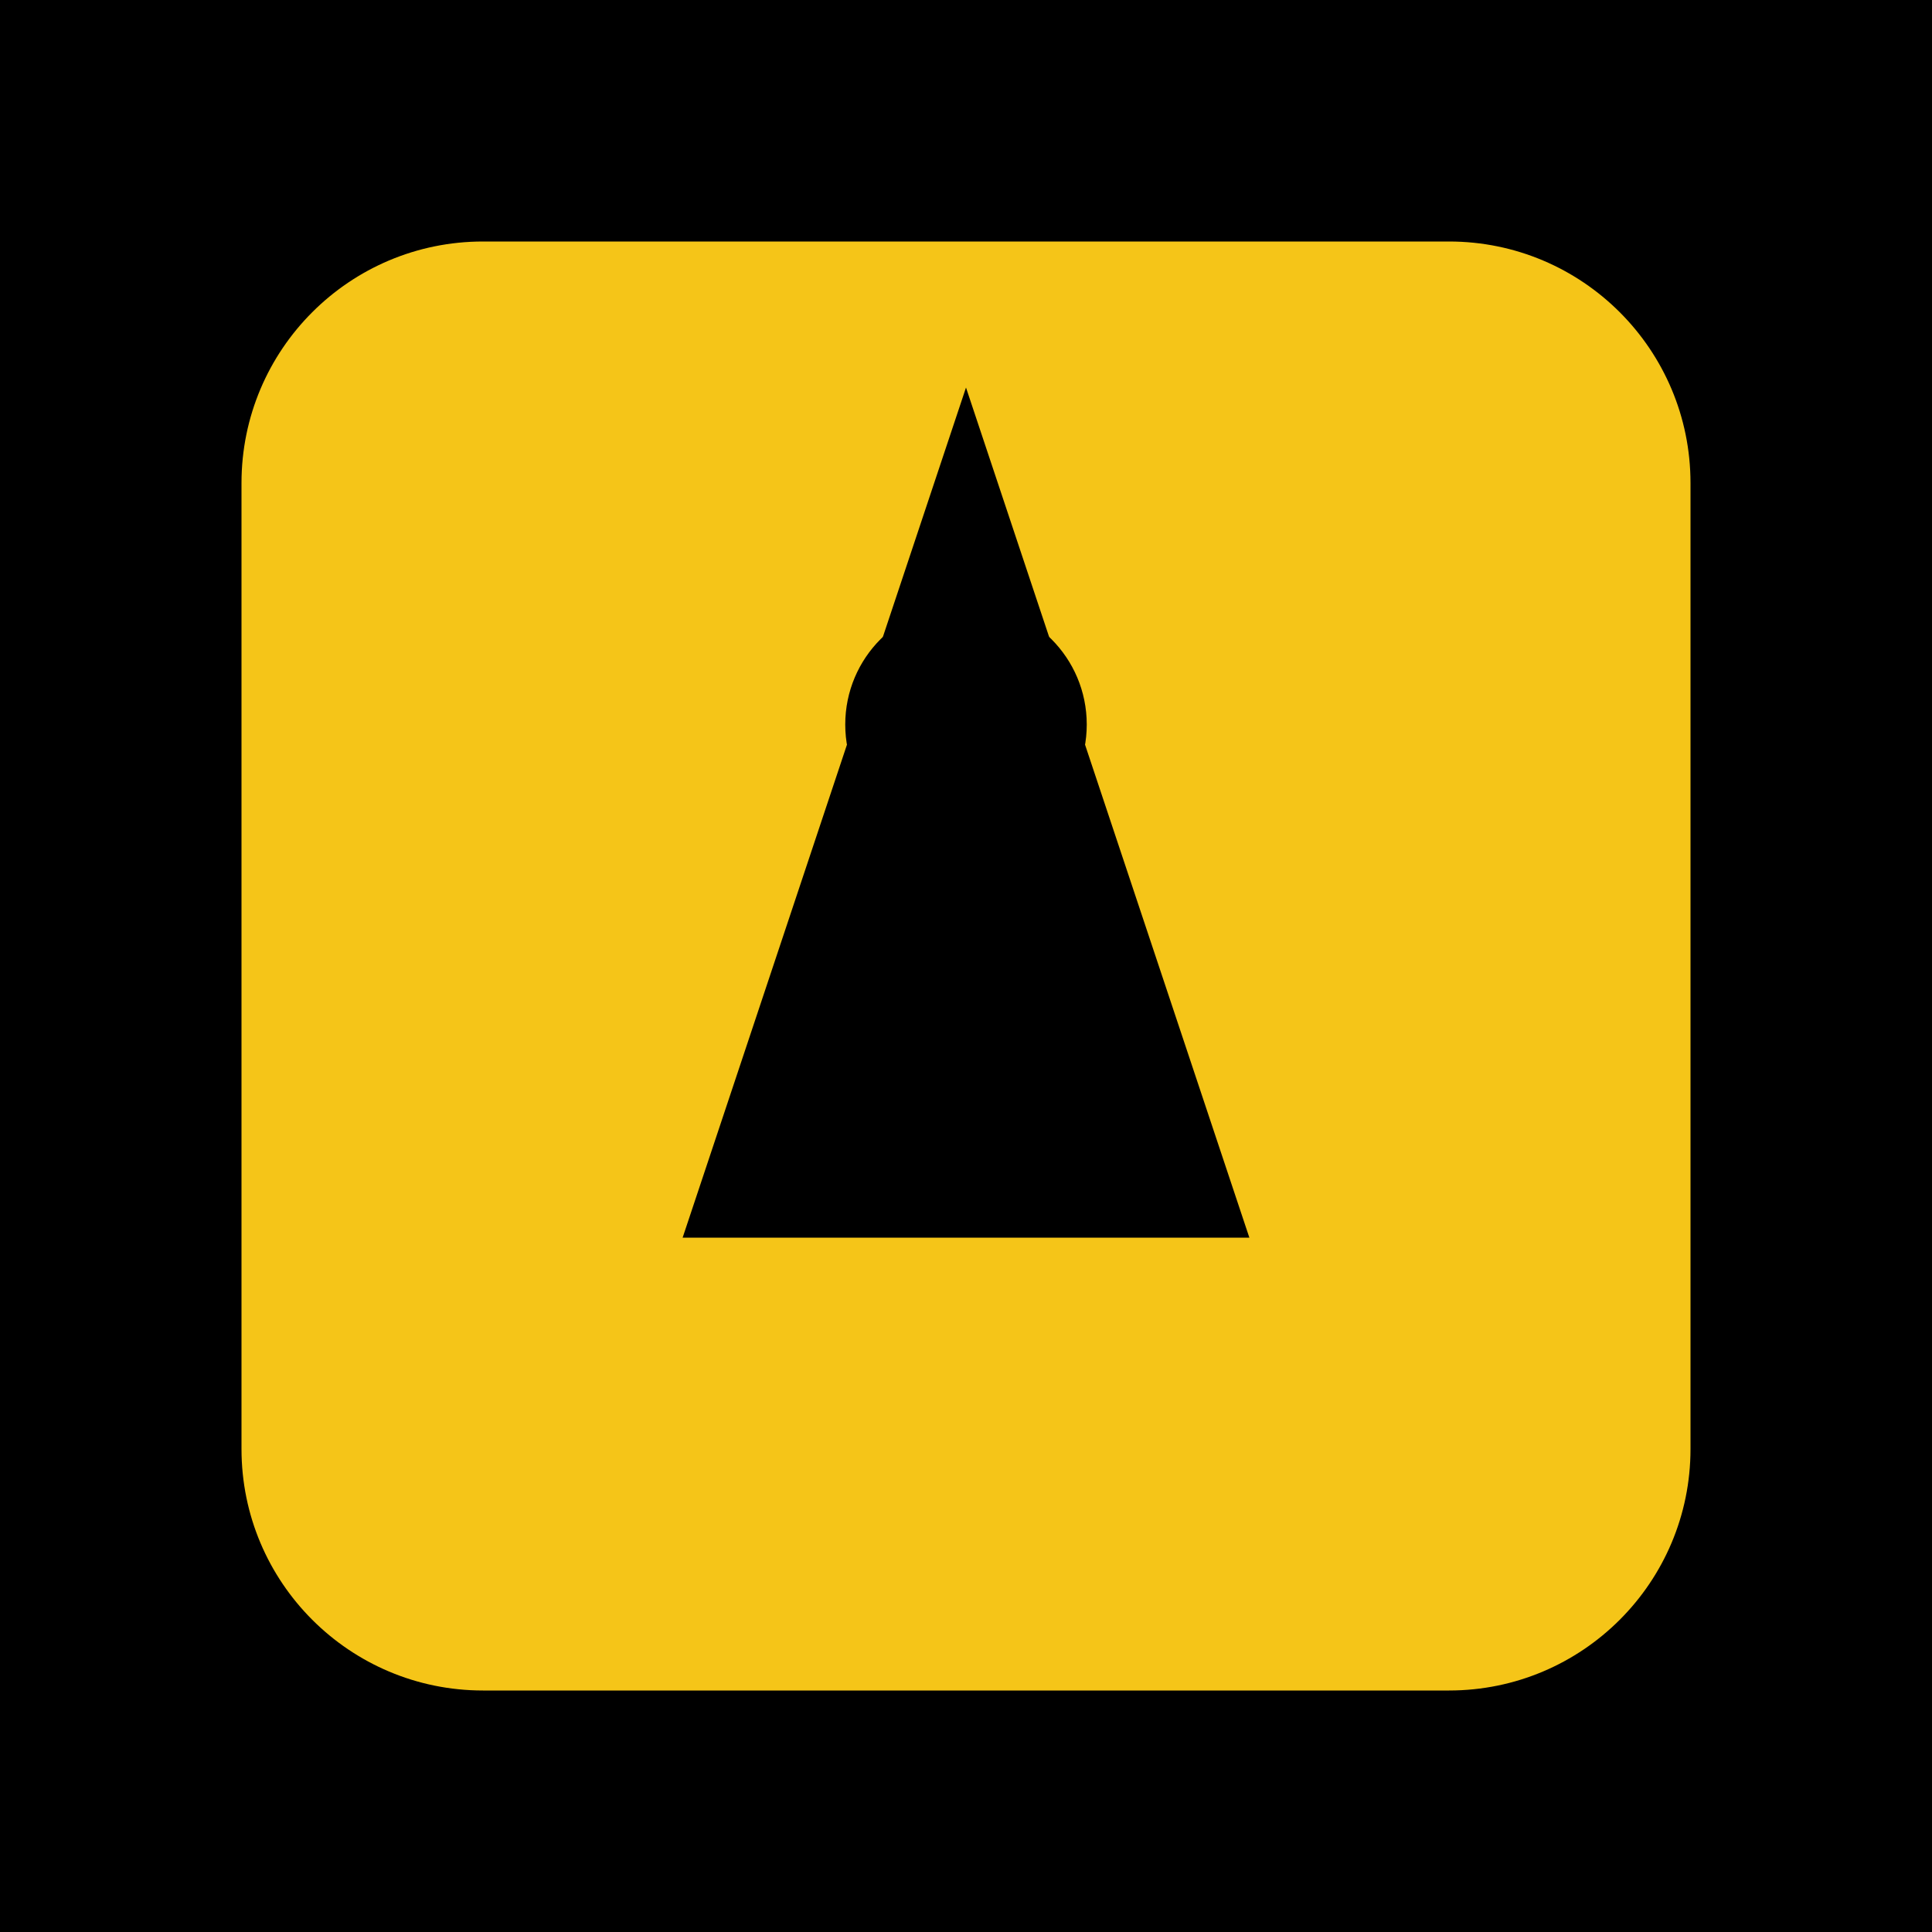
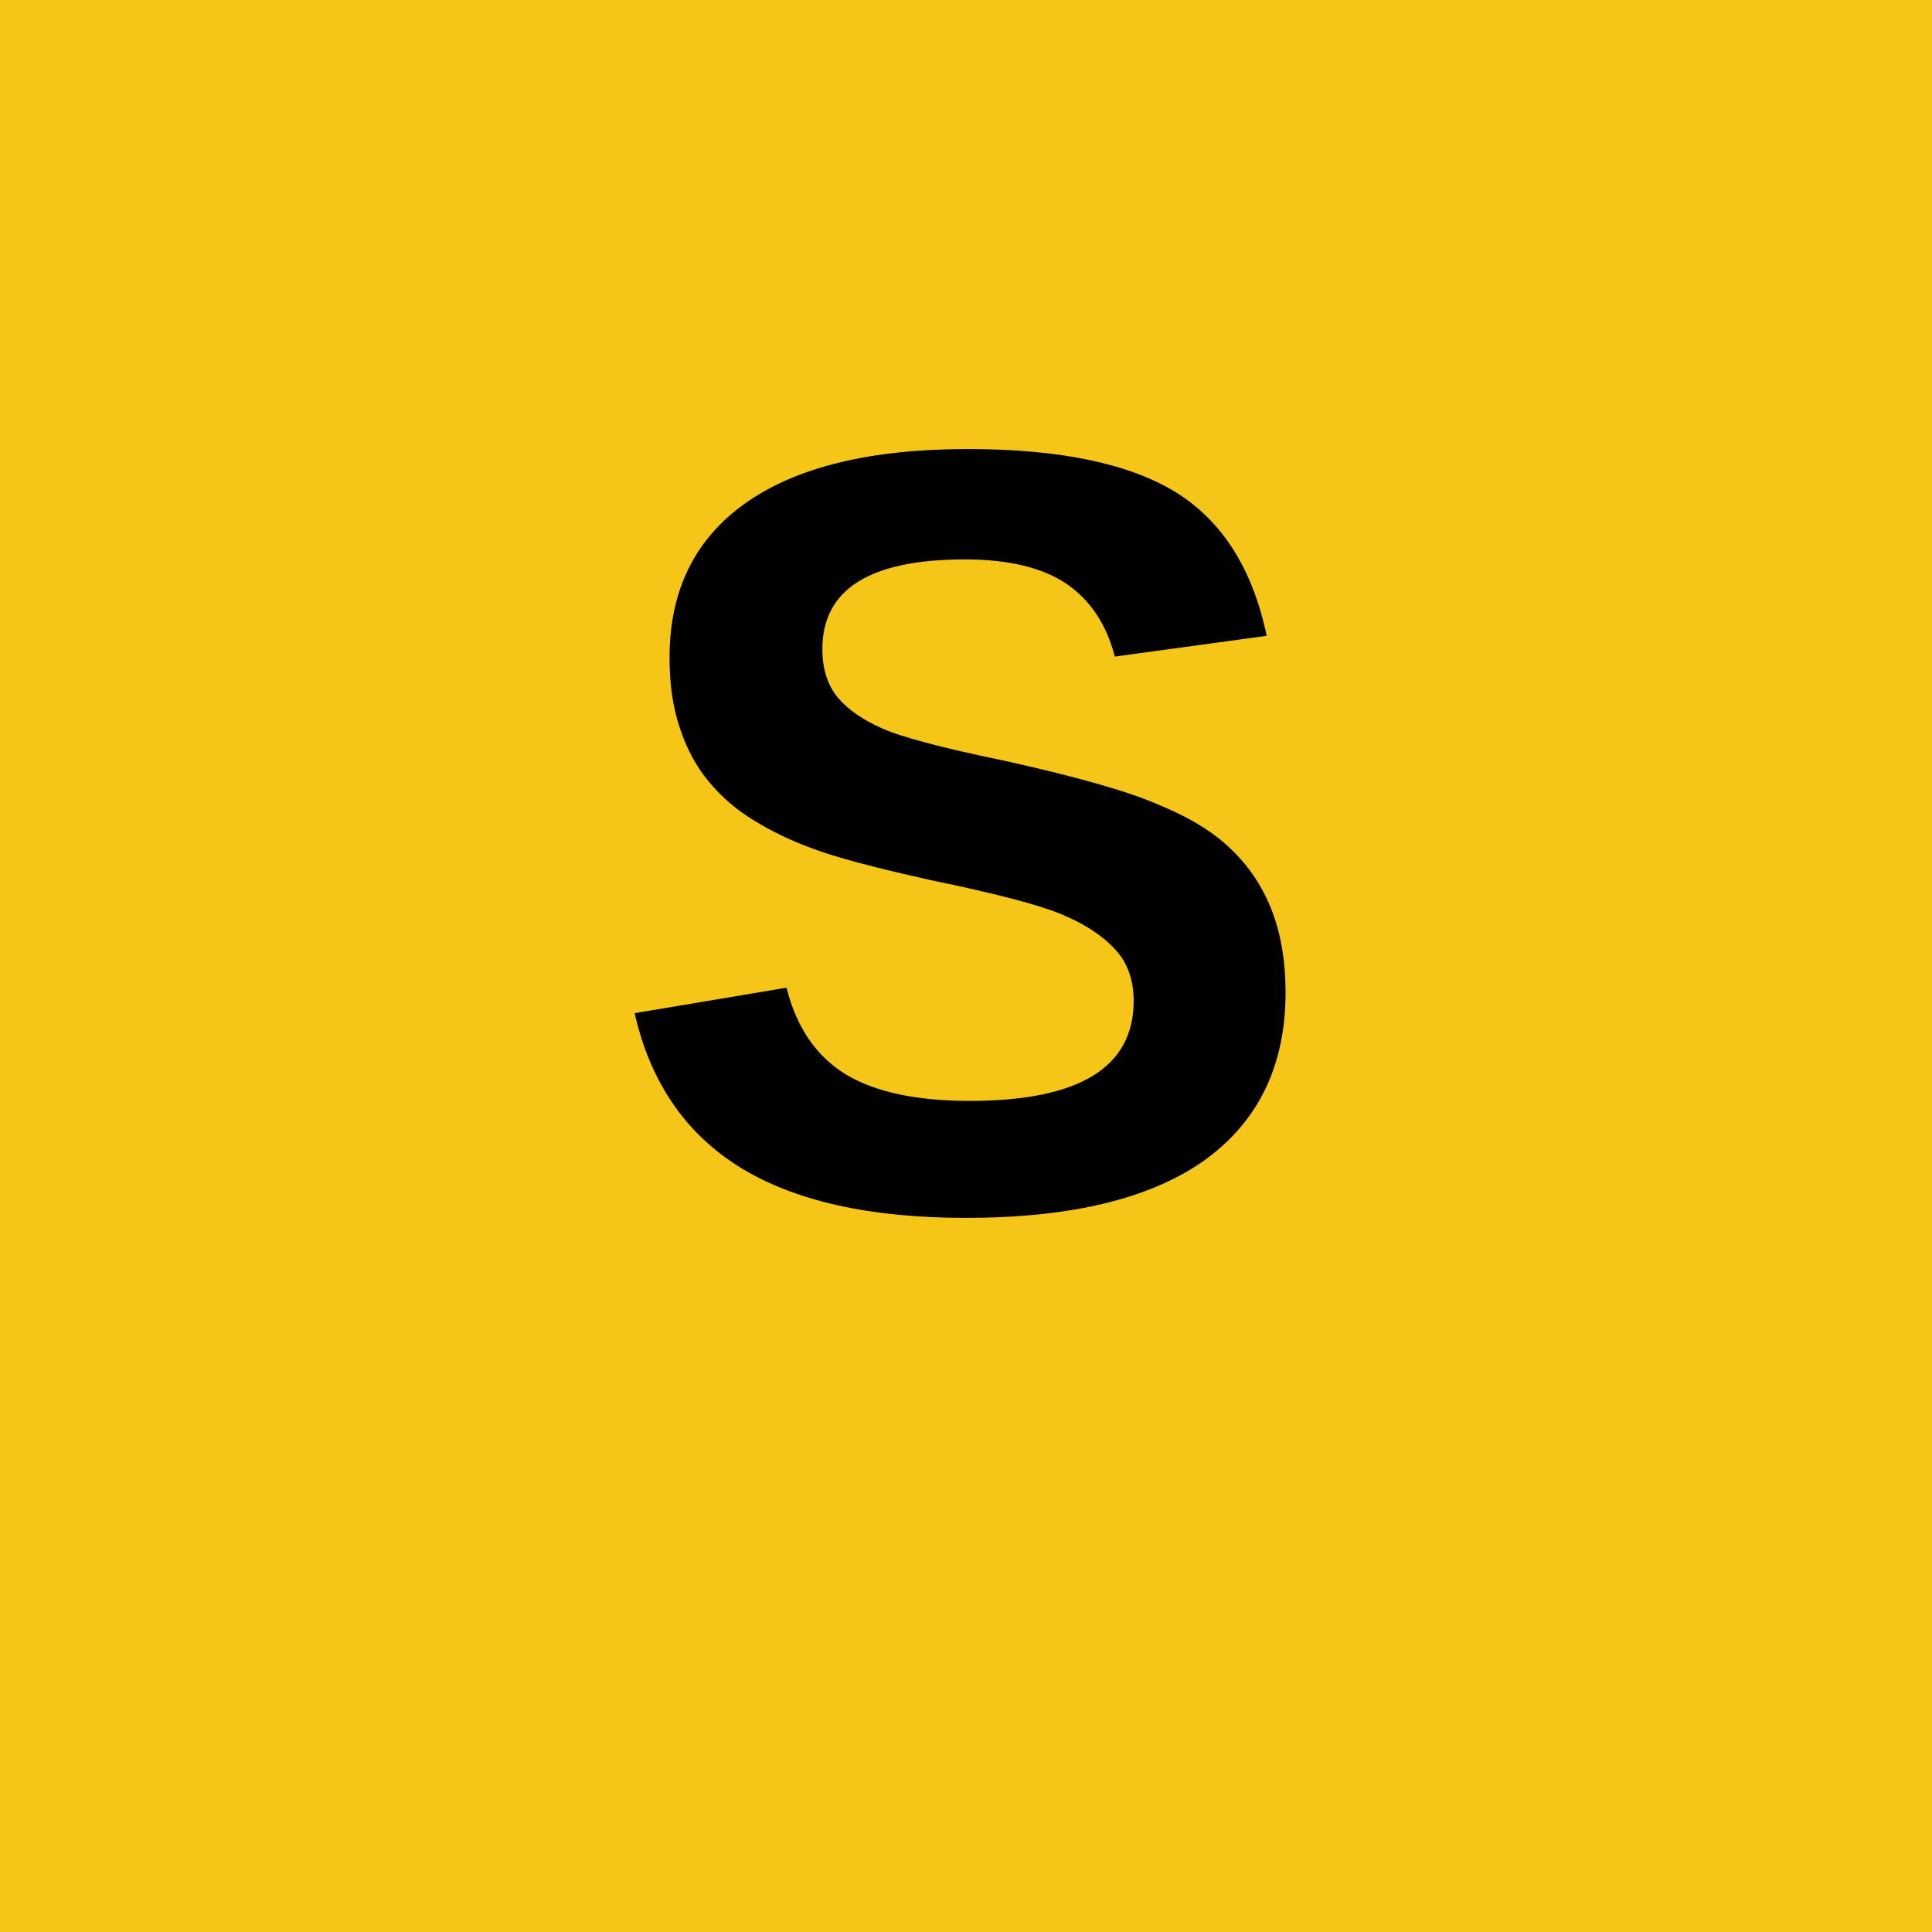
- <svg xmlns="http://www.w3.org/2000/svg" viewBox="0 0 32 32" width="32" height="32">
-   <rect width="32" height="32" fill="#000" />
-   <rect x="4" y="4" width="24" height="24" rx="4" fill="#F5C518" />
-   <path d="M16 8 L12 20 L20 20 Z" fill="#000" stroke="#000" stroke-width="1" />
-   <circle cx="16" cy="12" r="2" fill="#000" />
+ <svg xmlns="http://www.w3.org/2000/svg" width="32" height="32" viewBox="0 0 32 32">
+   <rect width="32" height="32" fill="#F5C518" />
+   <text x="16" y="20" text-anchor="middle" font-family="Arial, sans-serif" font-size="18" font-weight="bold" fill="#000">S</text>
</svg>
